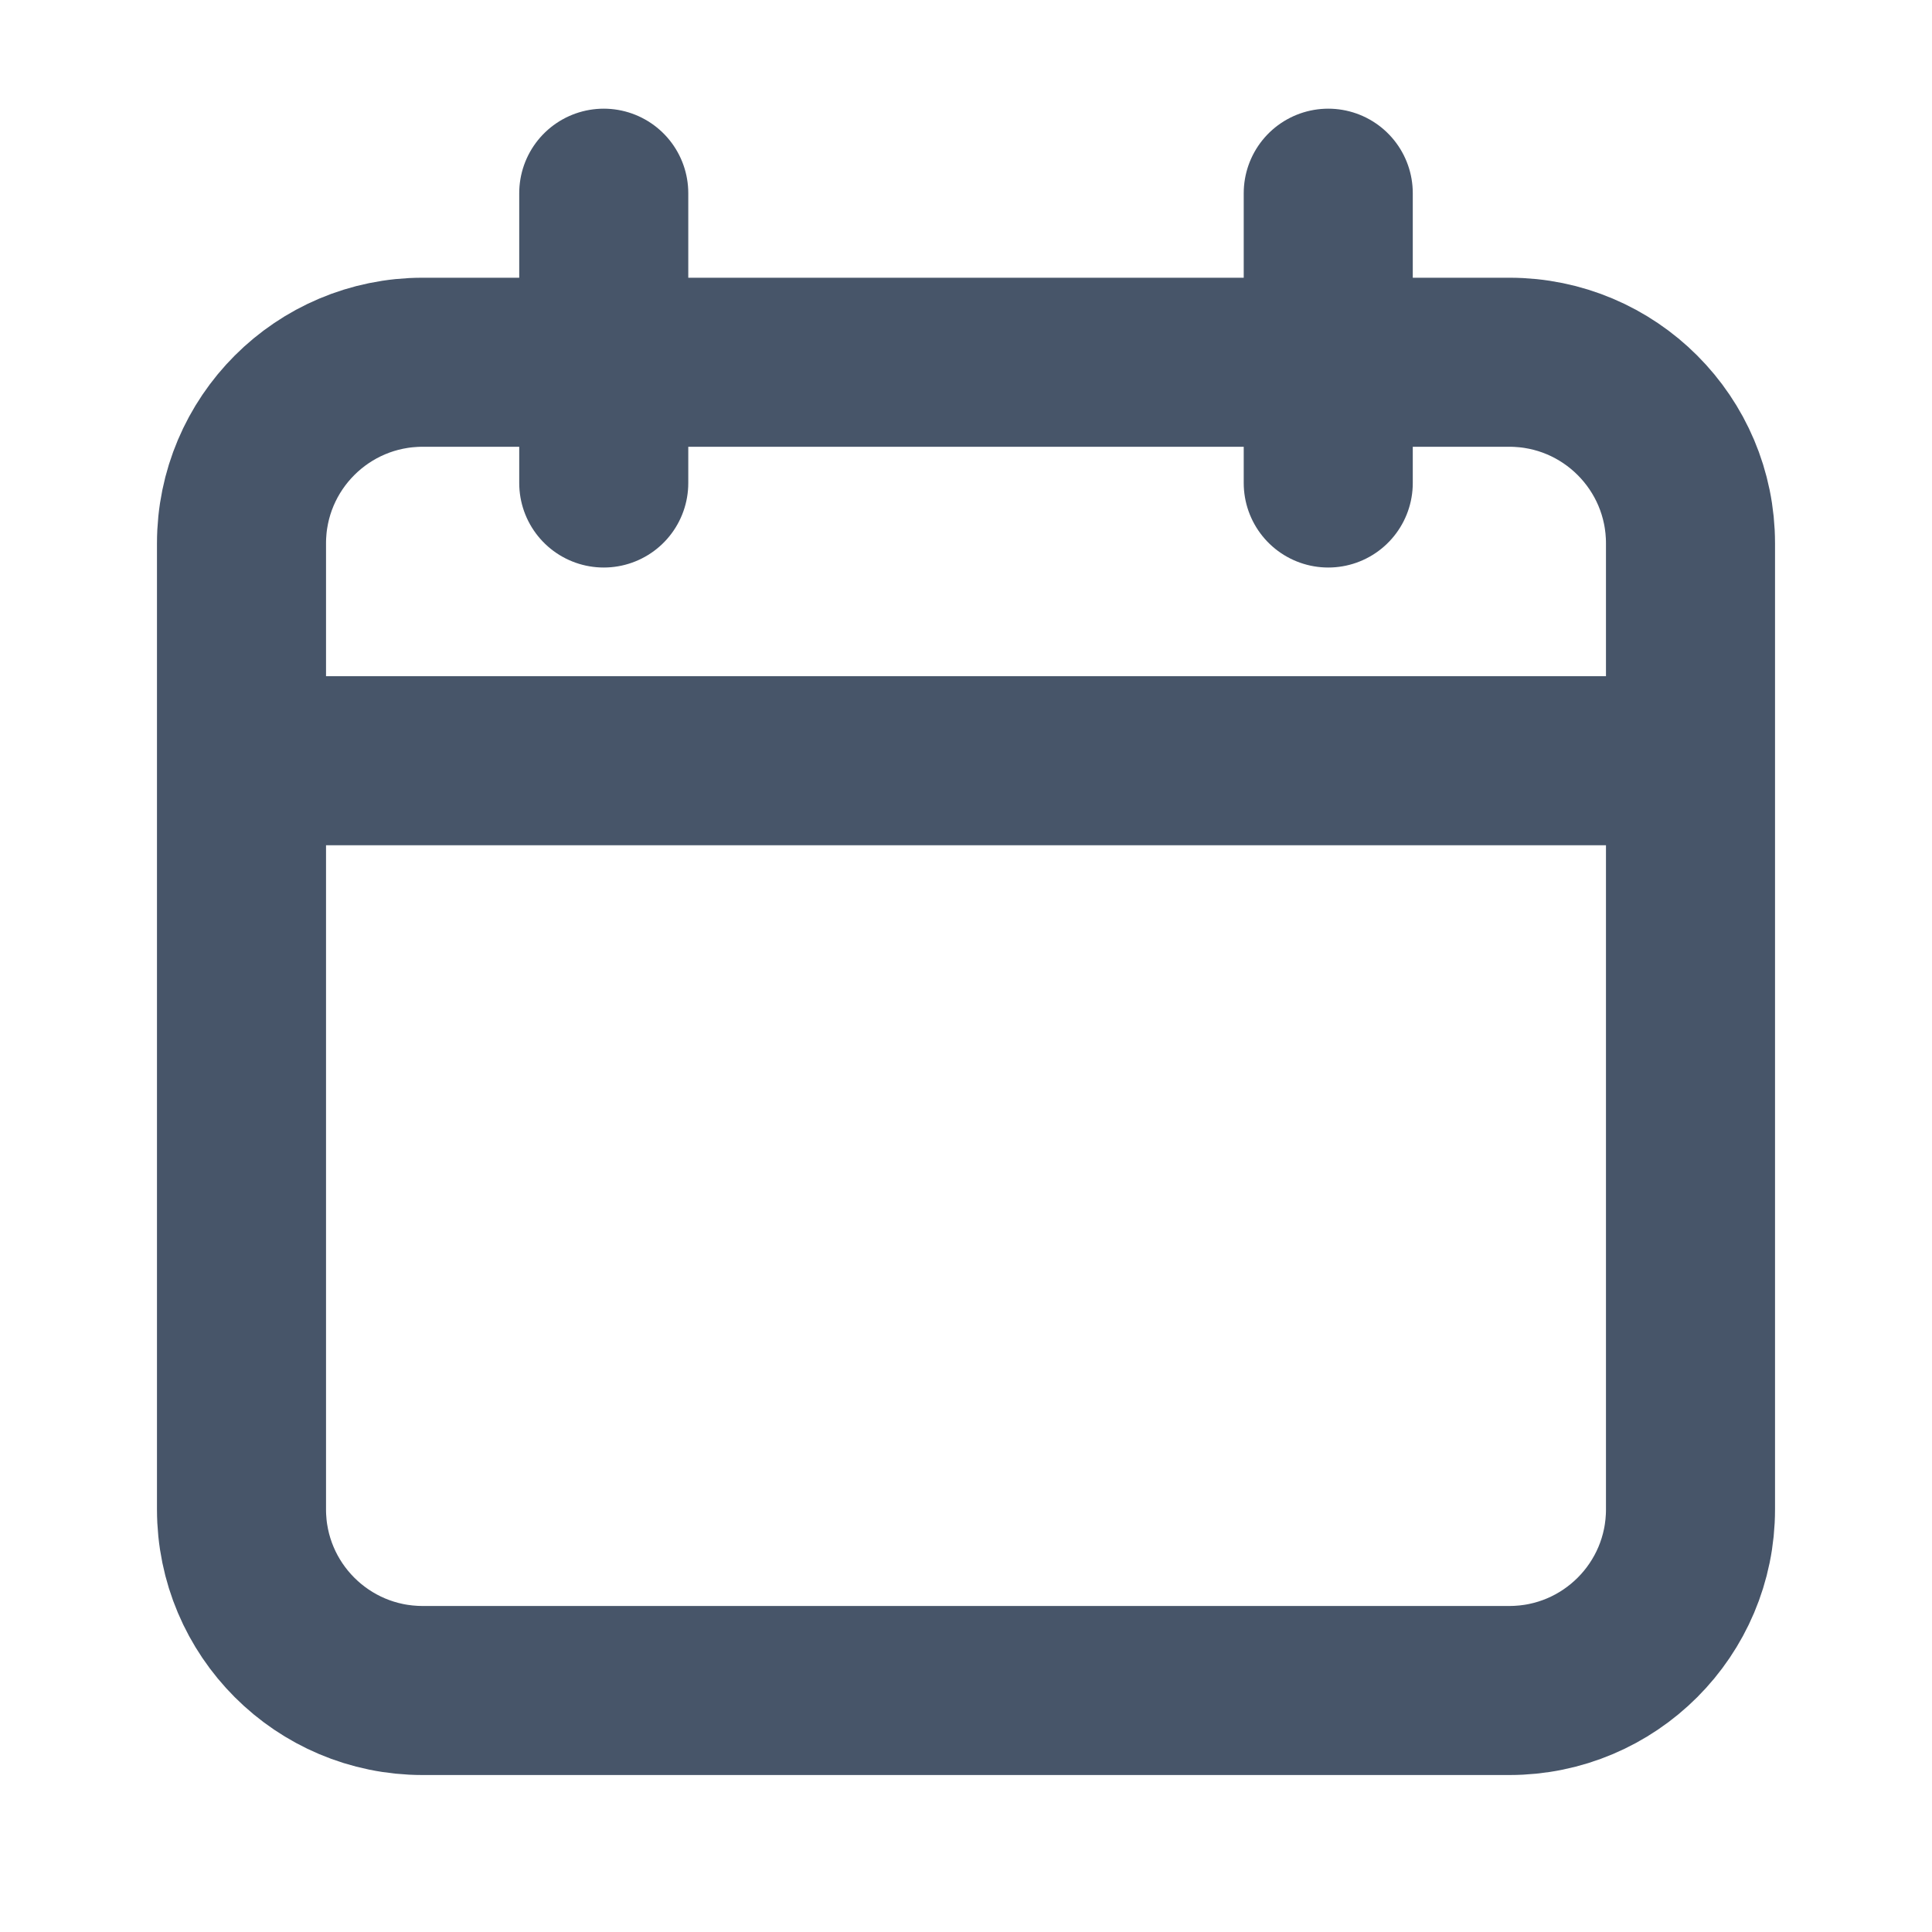
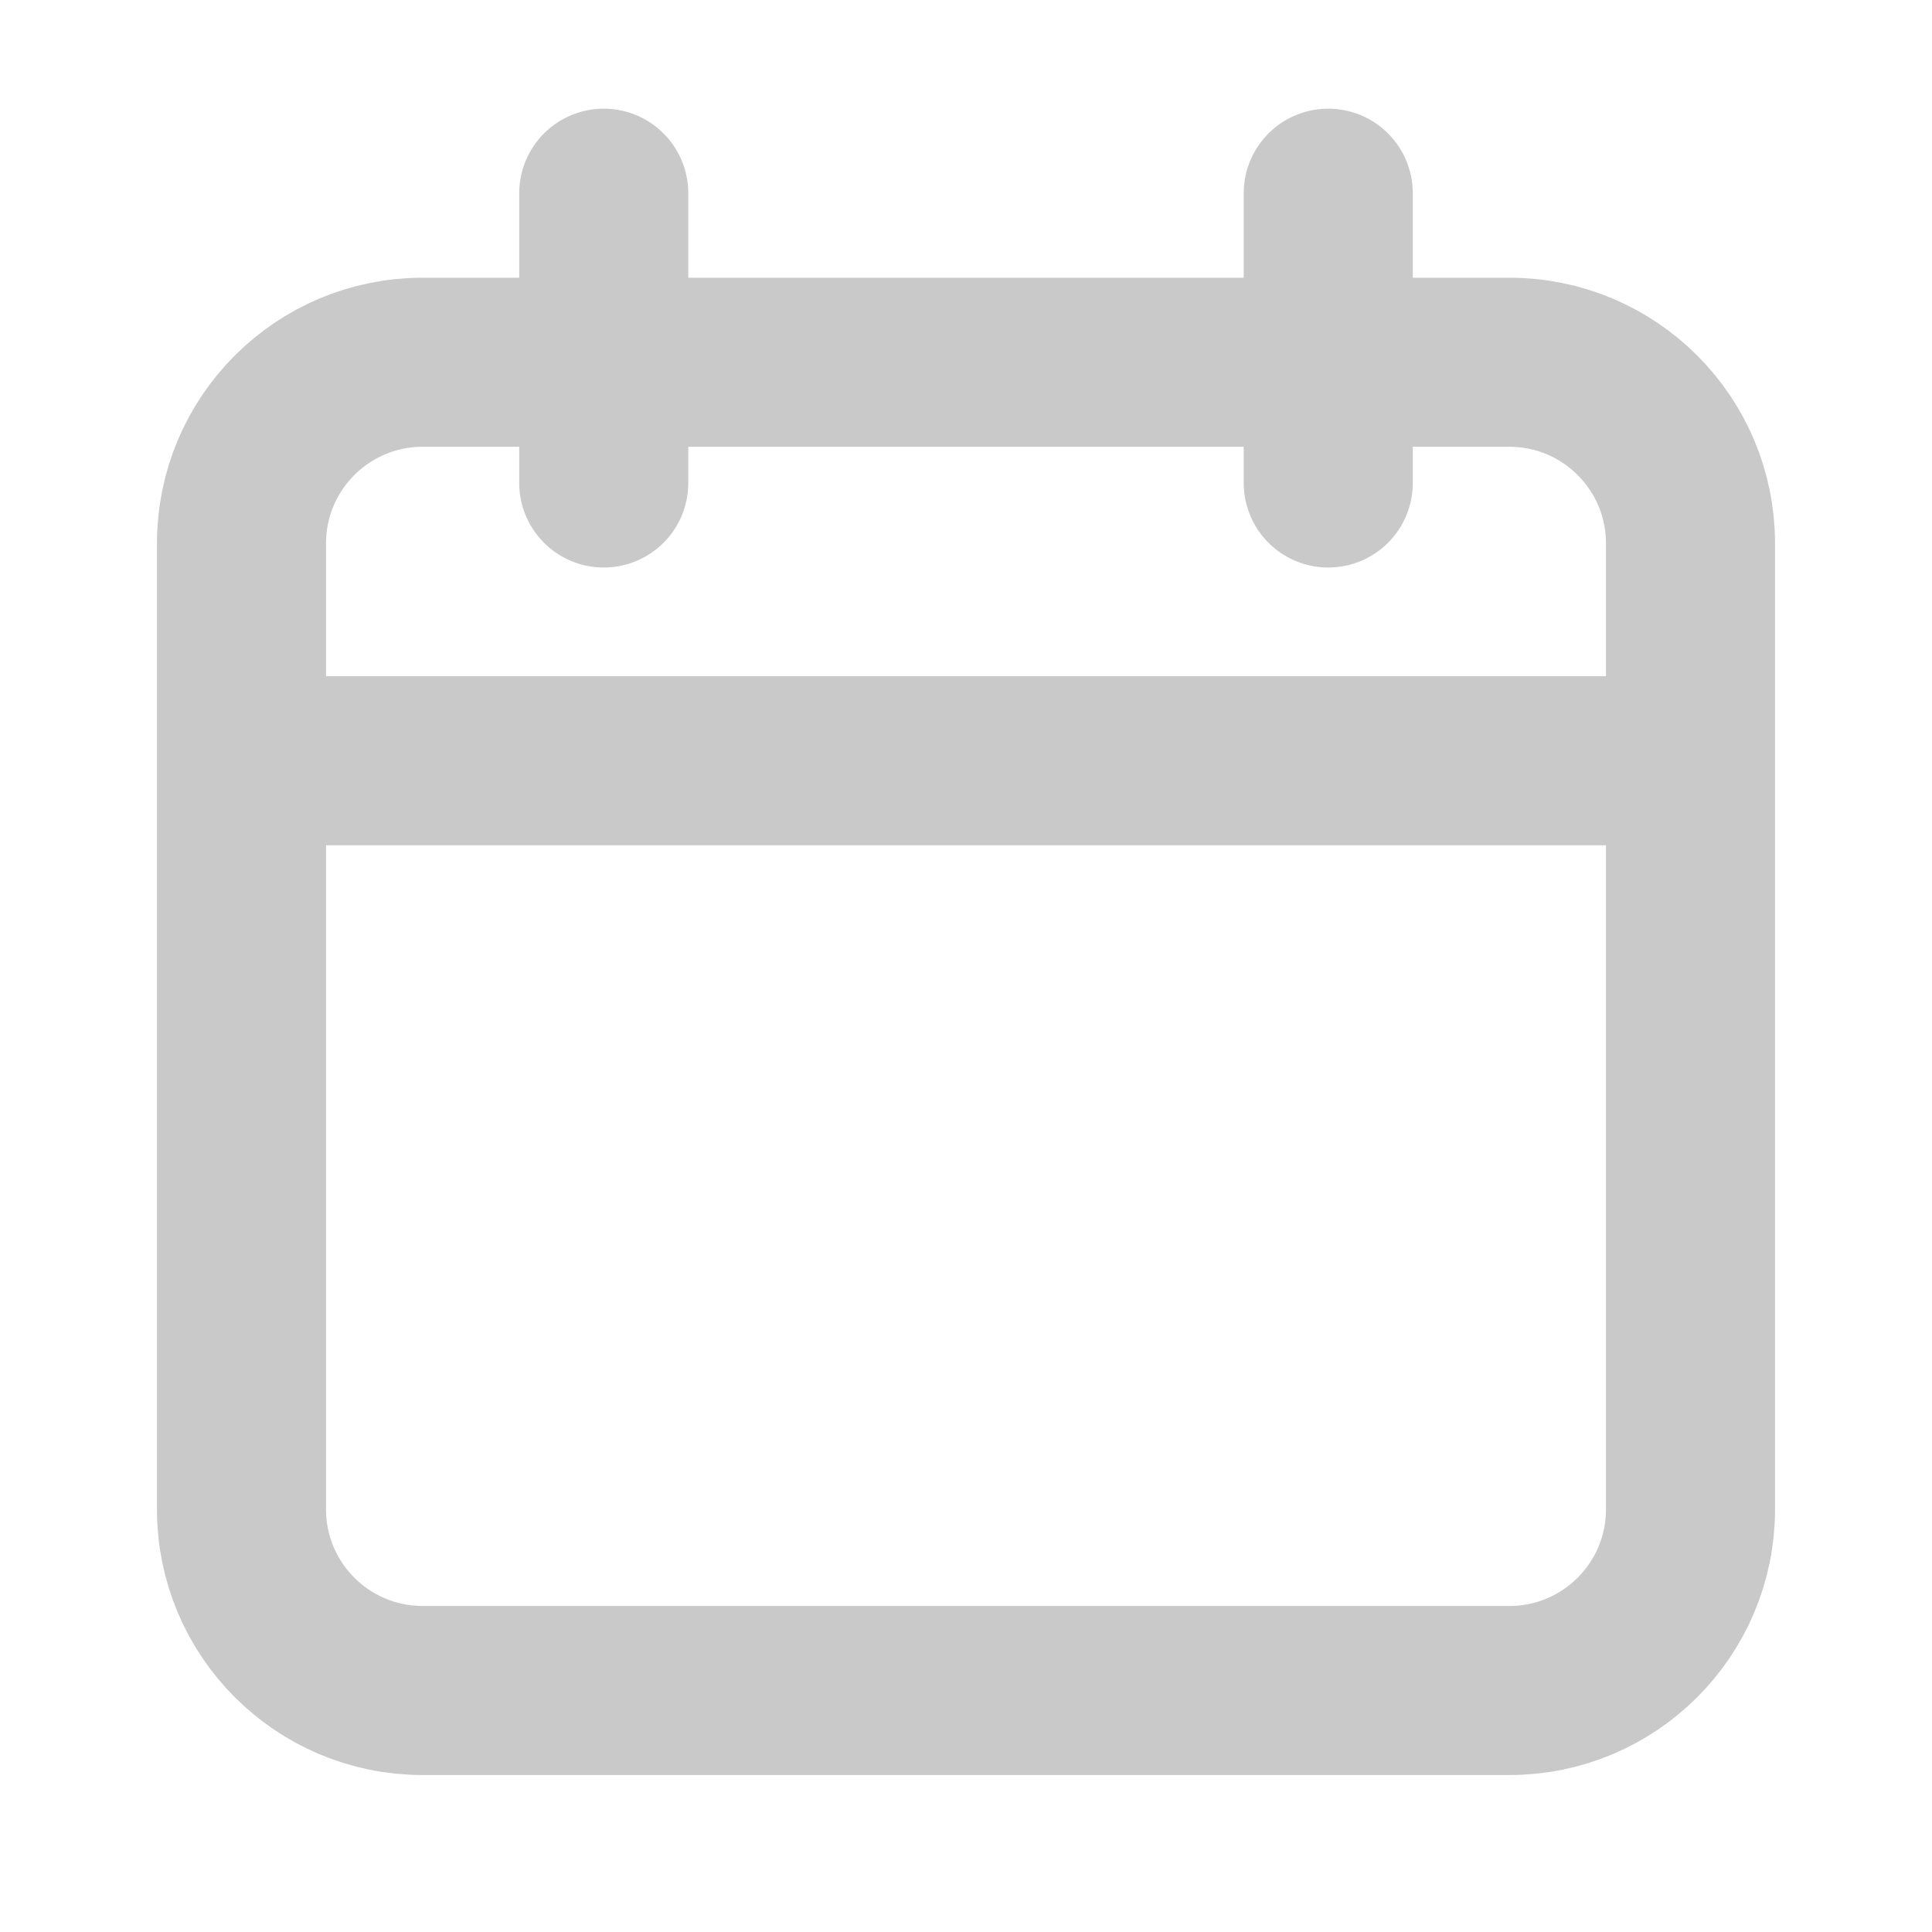
<svg xmlns="http://www.w3.org/2000/svg" viewBox="0 0 16 16">
-   <rect x="2" y="3" width="12" height="11" rx="1.5" fill="none" stroke="#475569" stroke-width="1.4" />
-   <line x1="2" y1="6.3" x2="14" y2="6.3" stroke="#475569" stroke-width="1.4" />
-   <line x1="5" y1="1.6" x2="5" y2="4" stroke="#475569" stroke-width="1.4" stroke-linecap="round" />
-   <line x1="11" y1="1.6" x2="11" y2="4" stroke="#475569" stroke-width="1.4" stroke-linecap="round" />
+   <rect x="2" y="3" width="12" height="11" rx="1.5" fill="none" stroke="#c9c9c9" stroke-width="1.4" />
+   <line x1="2" y1="6.3" x2="14" y2="6.3" stroke="#c9c9c9" stroke-width="1.4" />
+   <line x1="5" y1="1.6" x2="5" y2="4" stroke="#c9c9c9" stroke-width="1.4" stroke-linecap="round" />
+   <line x1="11" y1="1.6" x2="11" y2="4" stroke="#c9c9c9" stroke-width="1.4" stroke-linecap="round" />
</svg>
